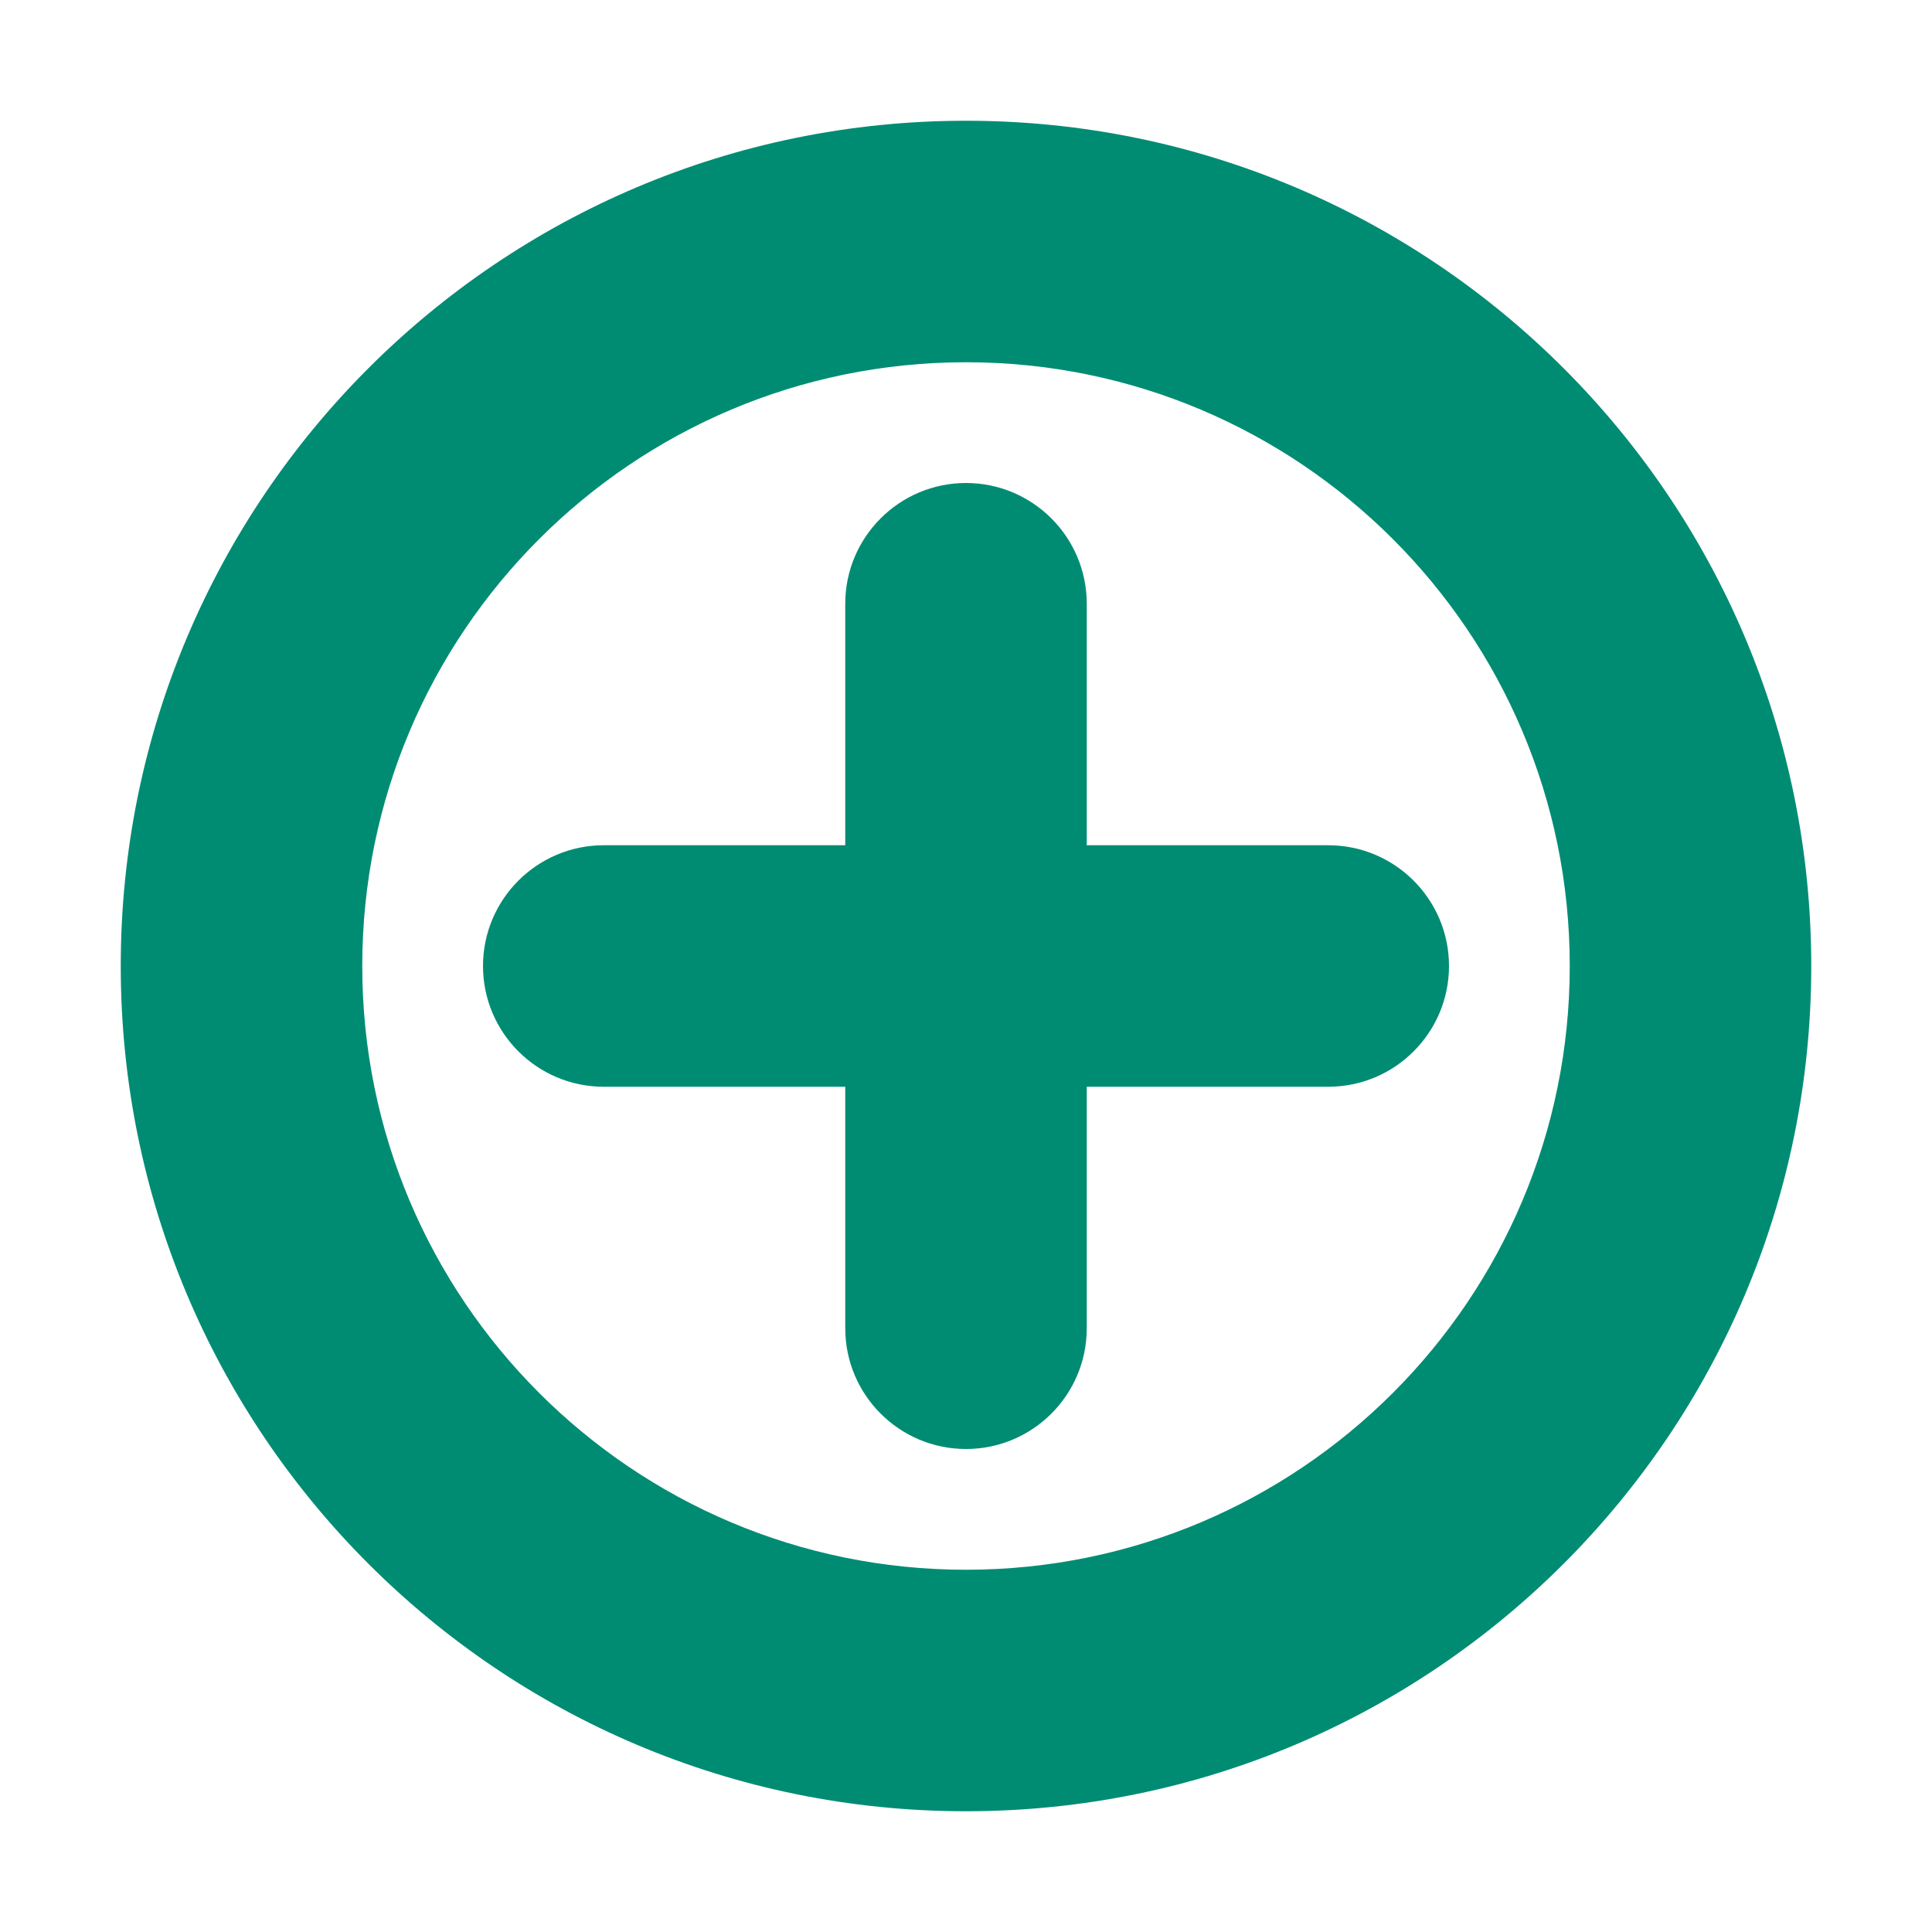
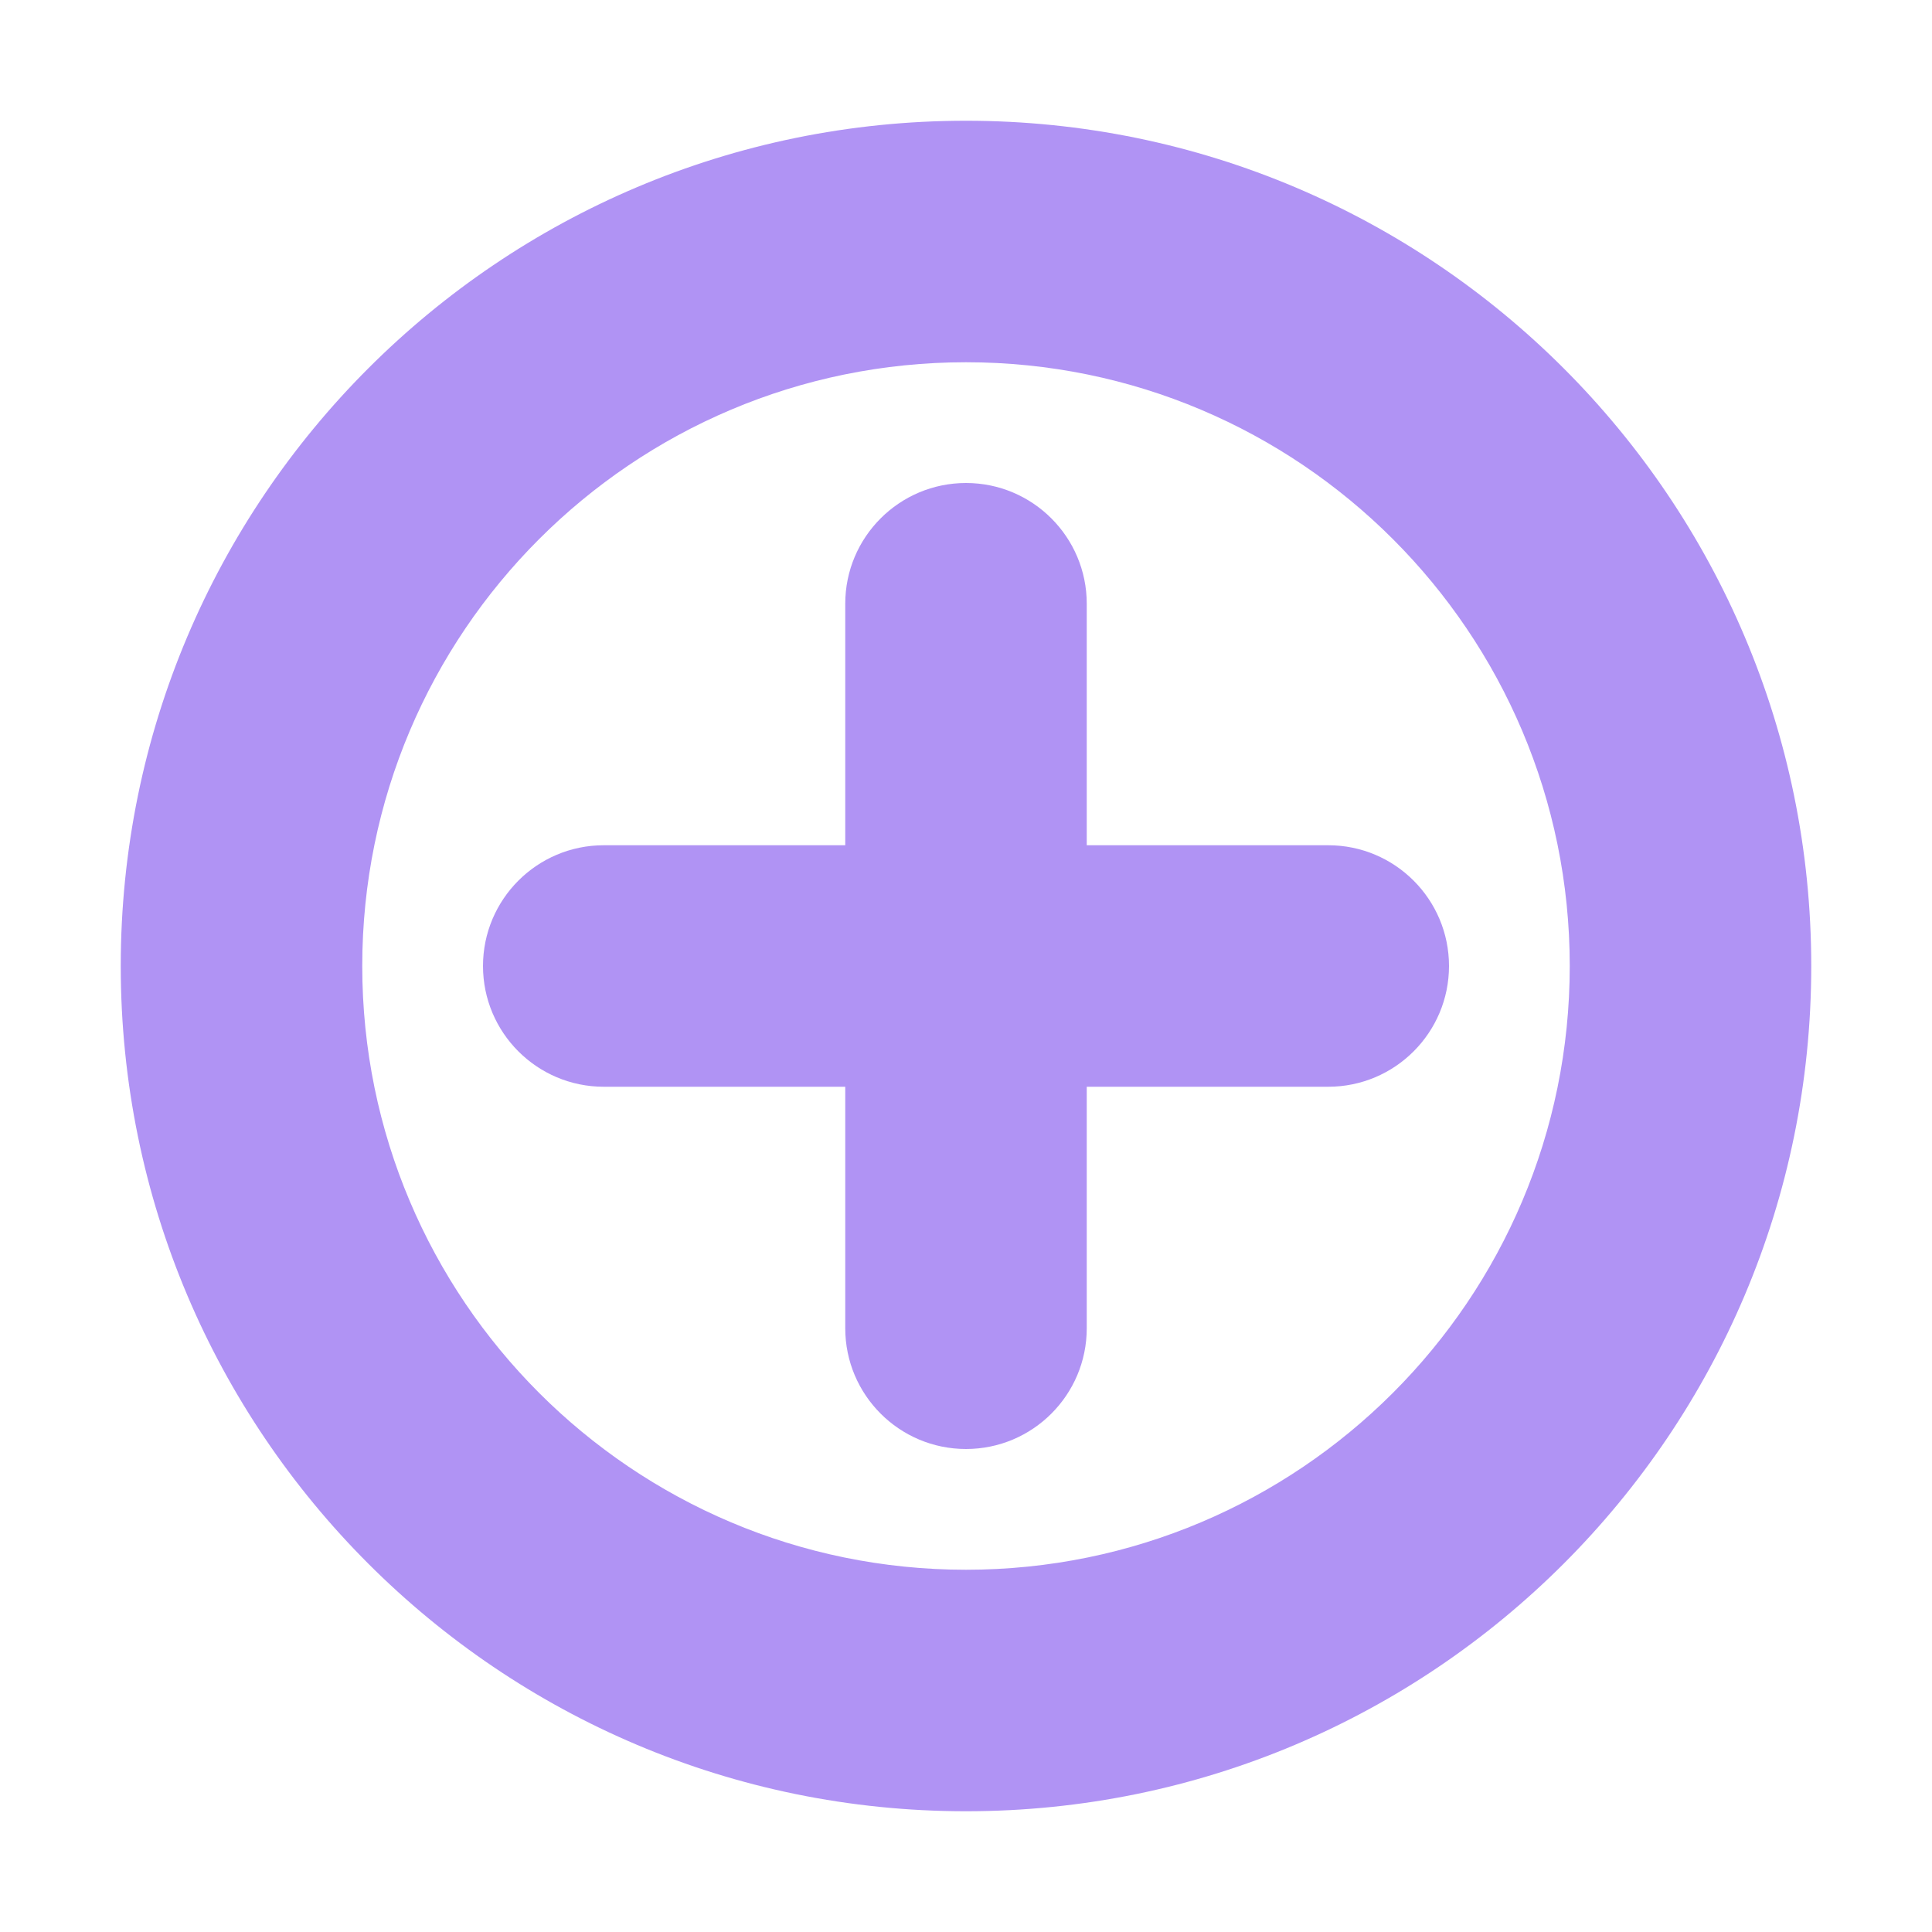
<svg xmlns="http://www.w3.org/2000/svg" width="16" height="16" viewBox="0 0 16 16">
  <g fill="none" fill-rule="evenodd">
    <g>
      <g>
        <path d="M0 0H16V16H0z" transform="translate(-589 -275) translate(589 275)" />
-         <path fill="#008C73" fill-rule="nonzero" d="M8 15c3.866 0 7-3.134 7-7s-3.134-7-7-7-7 3.134-7 7 3.134 7 7 7zm0-2c-2.761 0-5-2.239-5-5s2.239-5 5-5 5 2.239 5 5-2.239 5-5 5z" transform="translate(-589 -275) translate(589 275)" />
-         <path fill="#008C73" d="M9 7h2c.552 0 1 .448 1 1s-.448 1-1 1H9v2c0 .552-.448 1-1 1s-1-.448-1-1V9H5c-.552 0-1-.448-1-1s.448-1 1-1h2V5c0-.552.448-1 1-1s1 .448 1 1v2z" transform="translate(-589 -275) translate(589 275)" />
+         <path fill="#B093F4" fill-rule="nonzero" d="M8 15c3.866 0 7-3.134 7-7s-3.134-7-7-7-7 3.134-7 7 3.134 7 7 7zm0-2c-2.761 0-5-2.239-5-5s2.239-5 5-5 5 2.239 5 5-2.239 5-5 5z" transform="translate(-589 -275) translate(589 275)" />
+         <path fill="#B093F4" d="M9 7h2c.552 0 1 .448 1 1s-.448 1-1 1H9v2c0 .552-.448 1-1 1s-1-.448-1-1V9H5c-.552 0-1-.448-1-1s.448-1 1-1h2V5c0-.552.448-1 1-1s1 .448 1 1v2z" transform="translate(-589 -275) translate(589 275)" />
      </g>
    </g>
  </g>
</svg>
